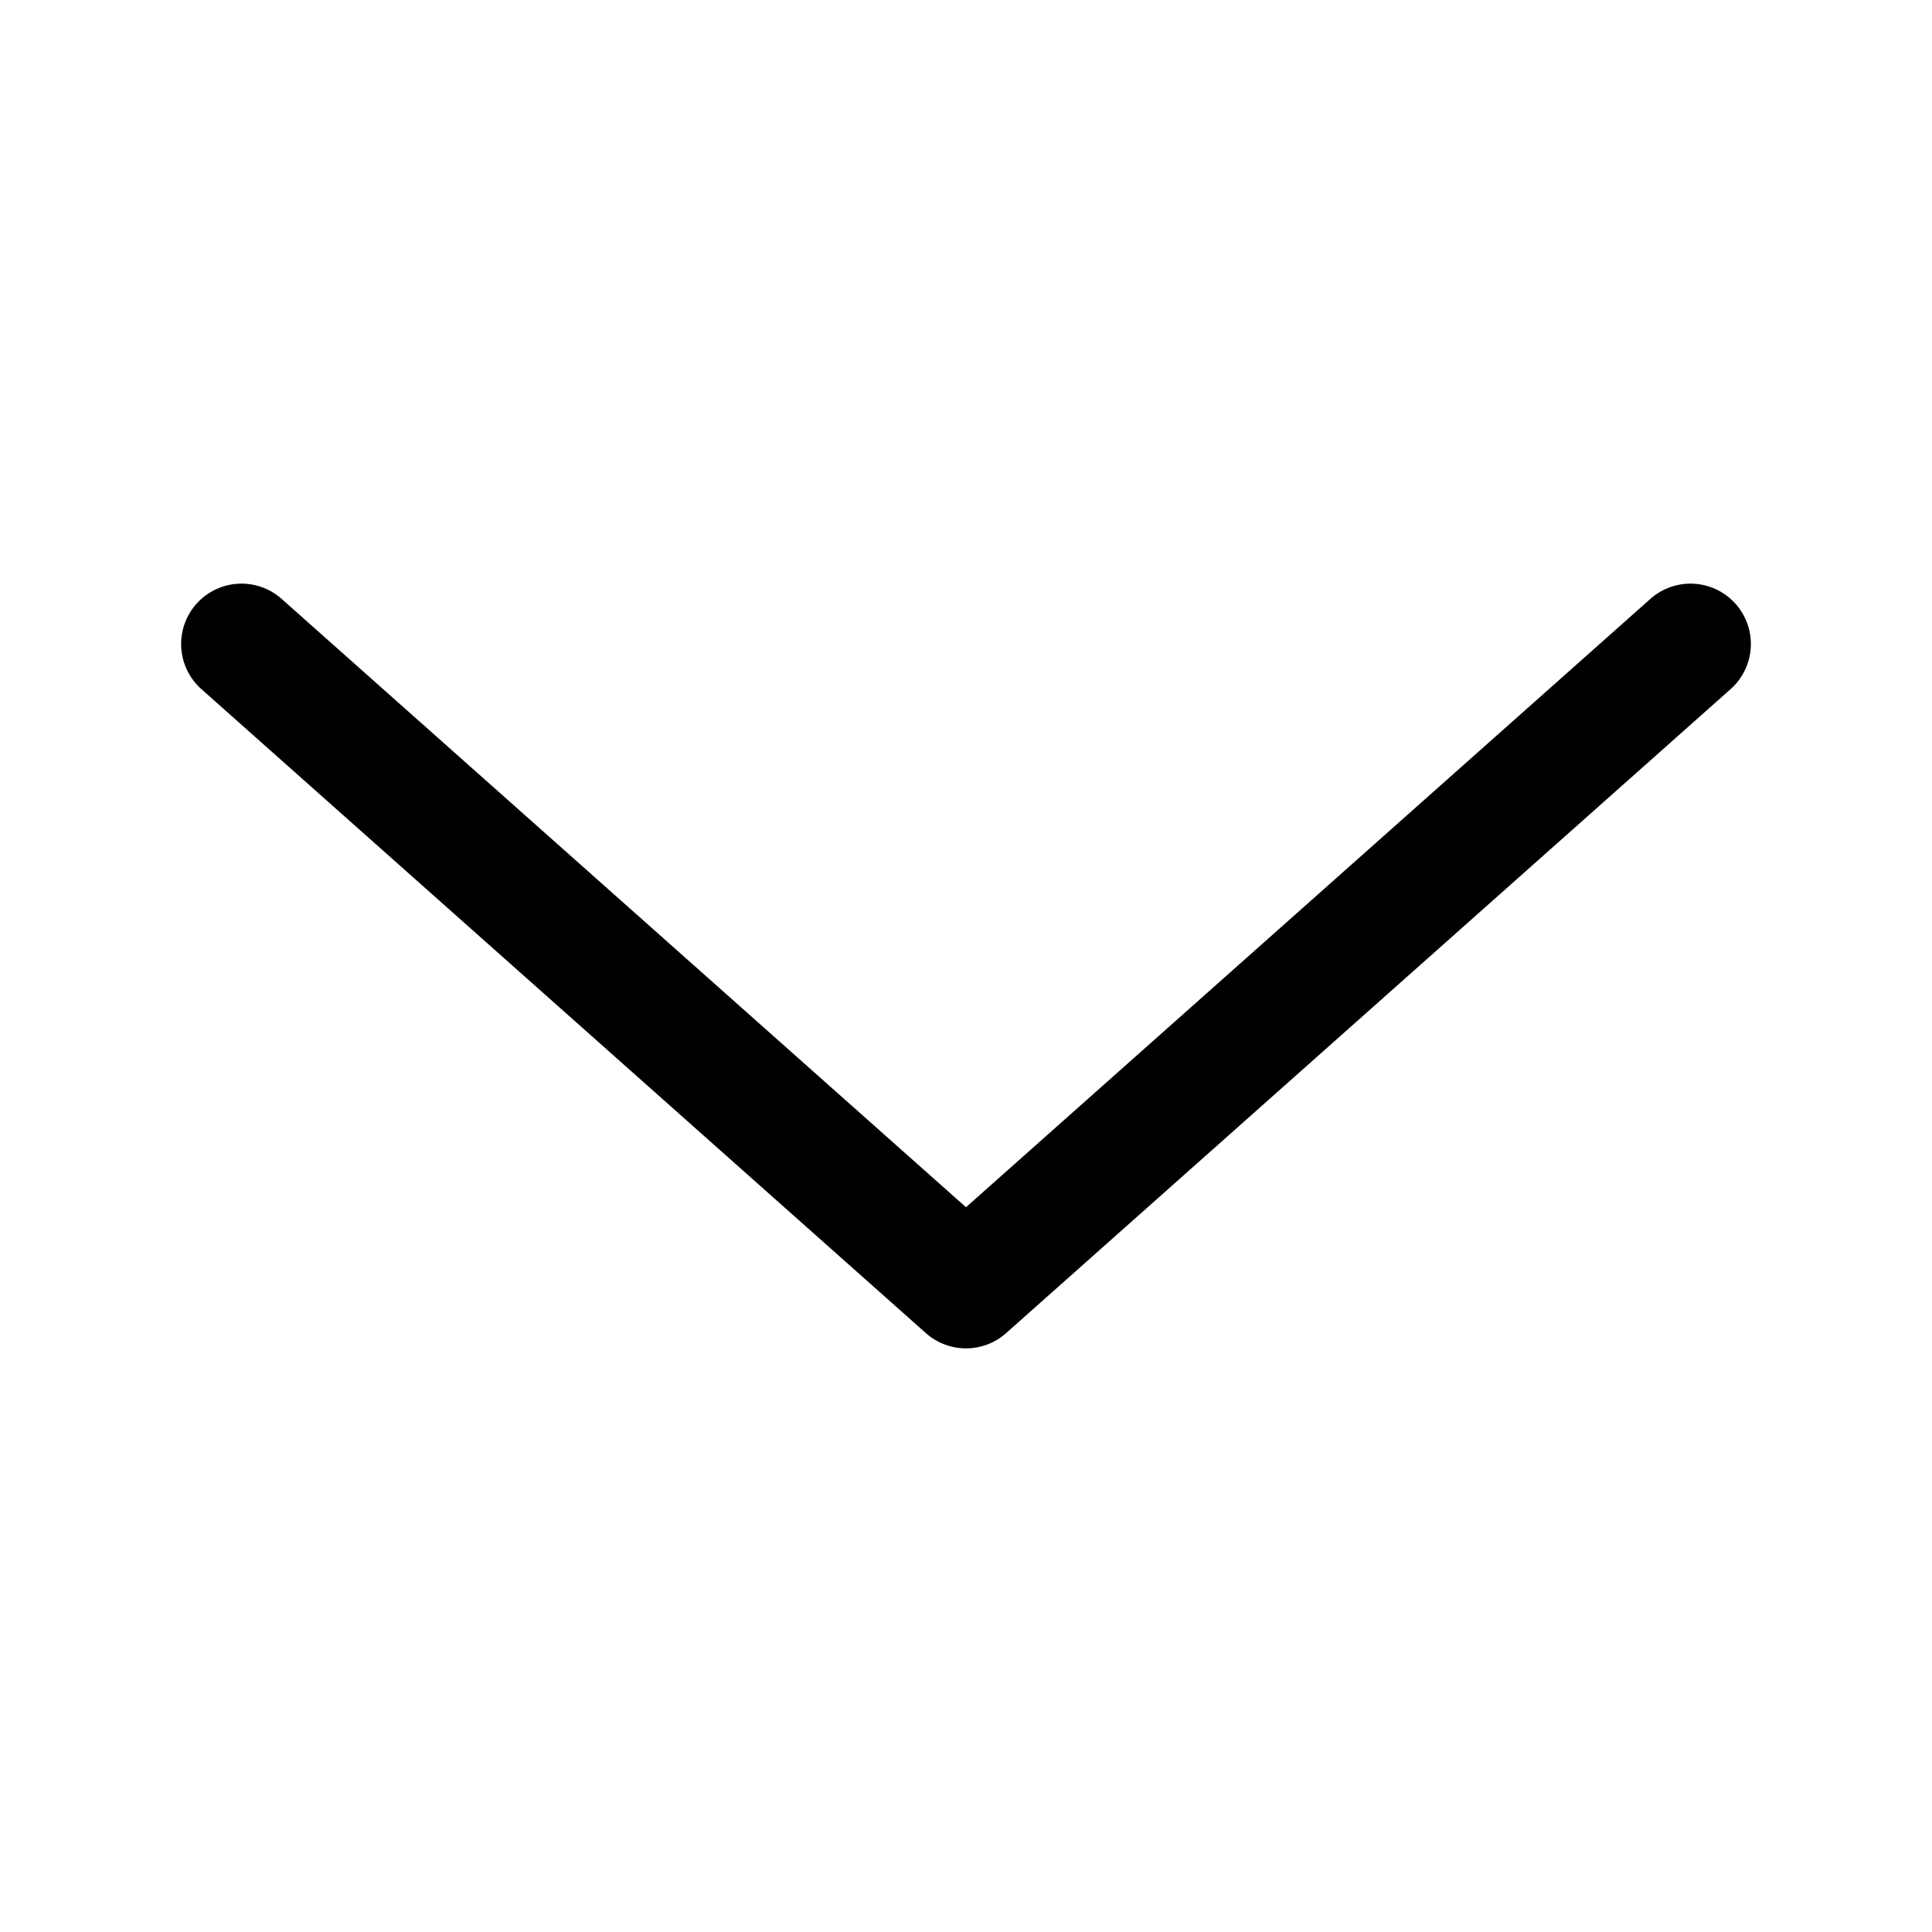
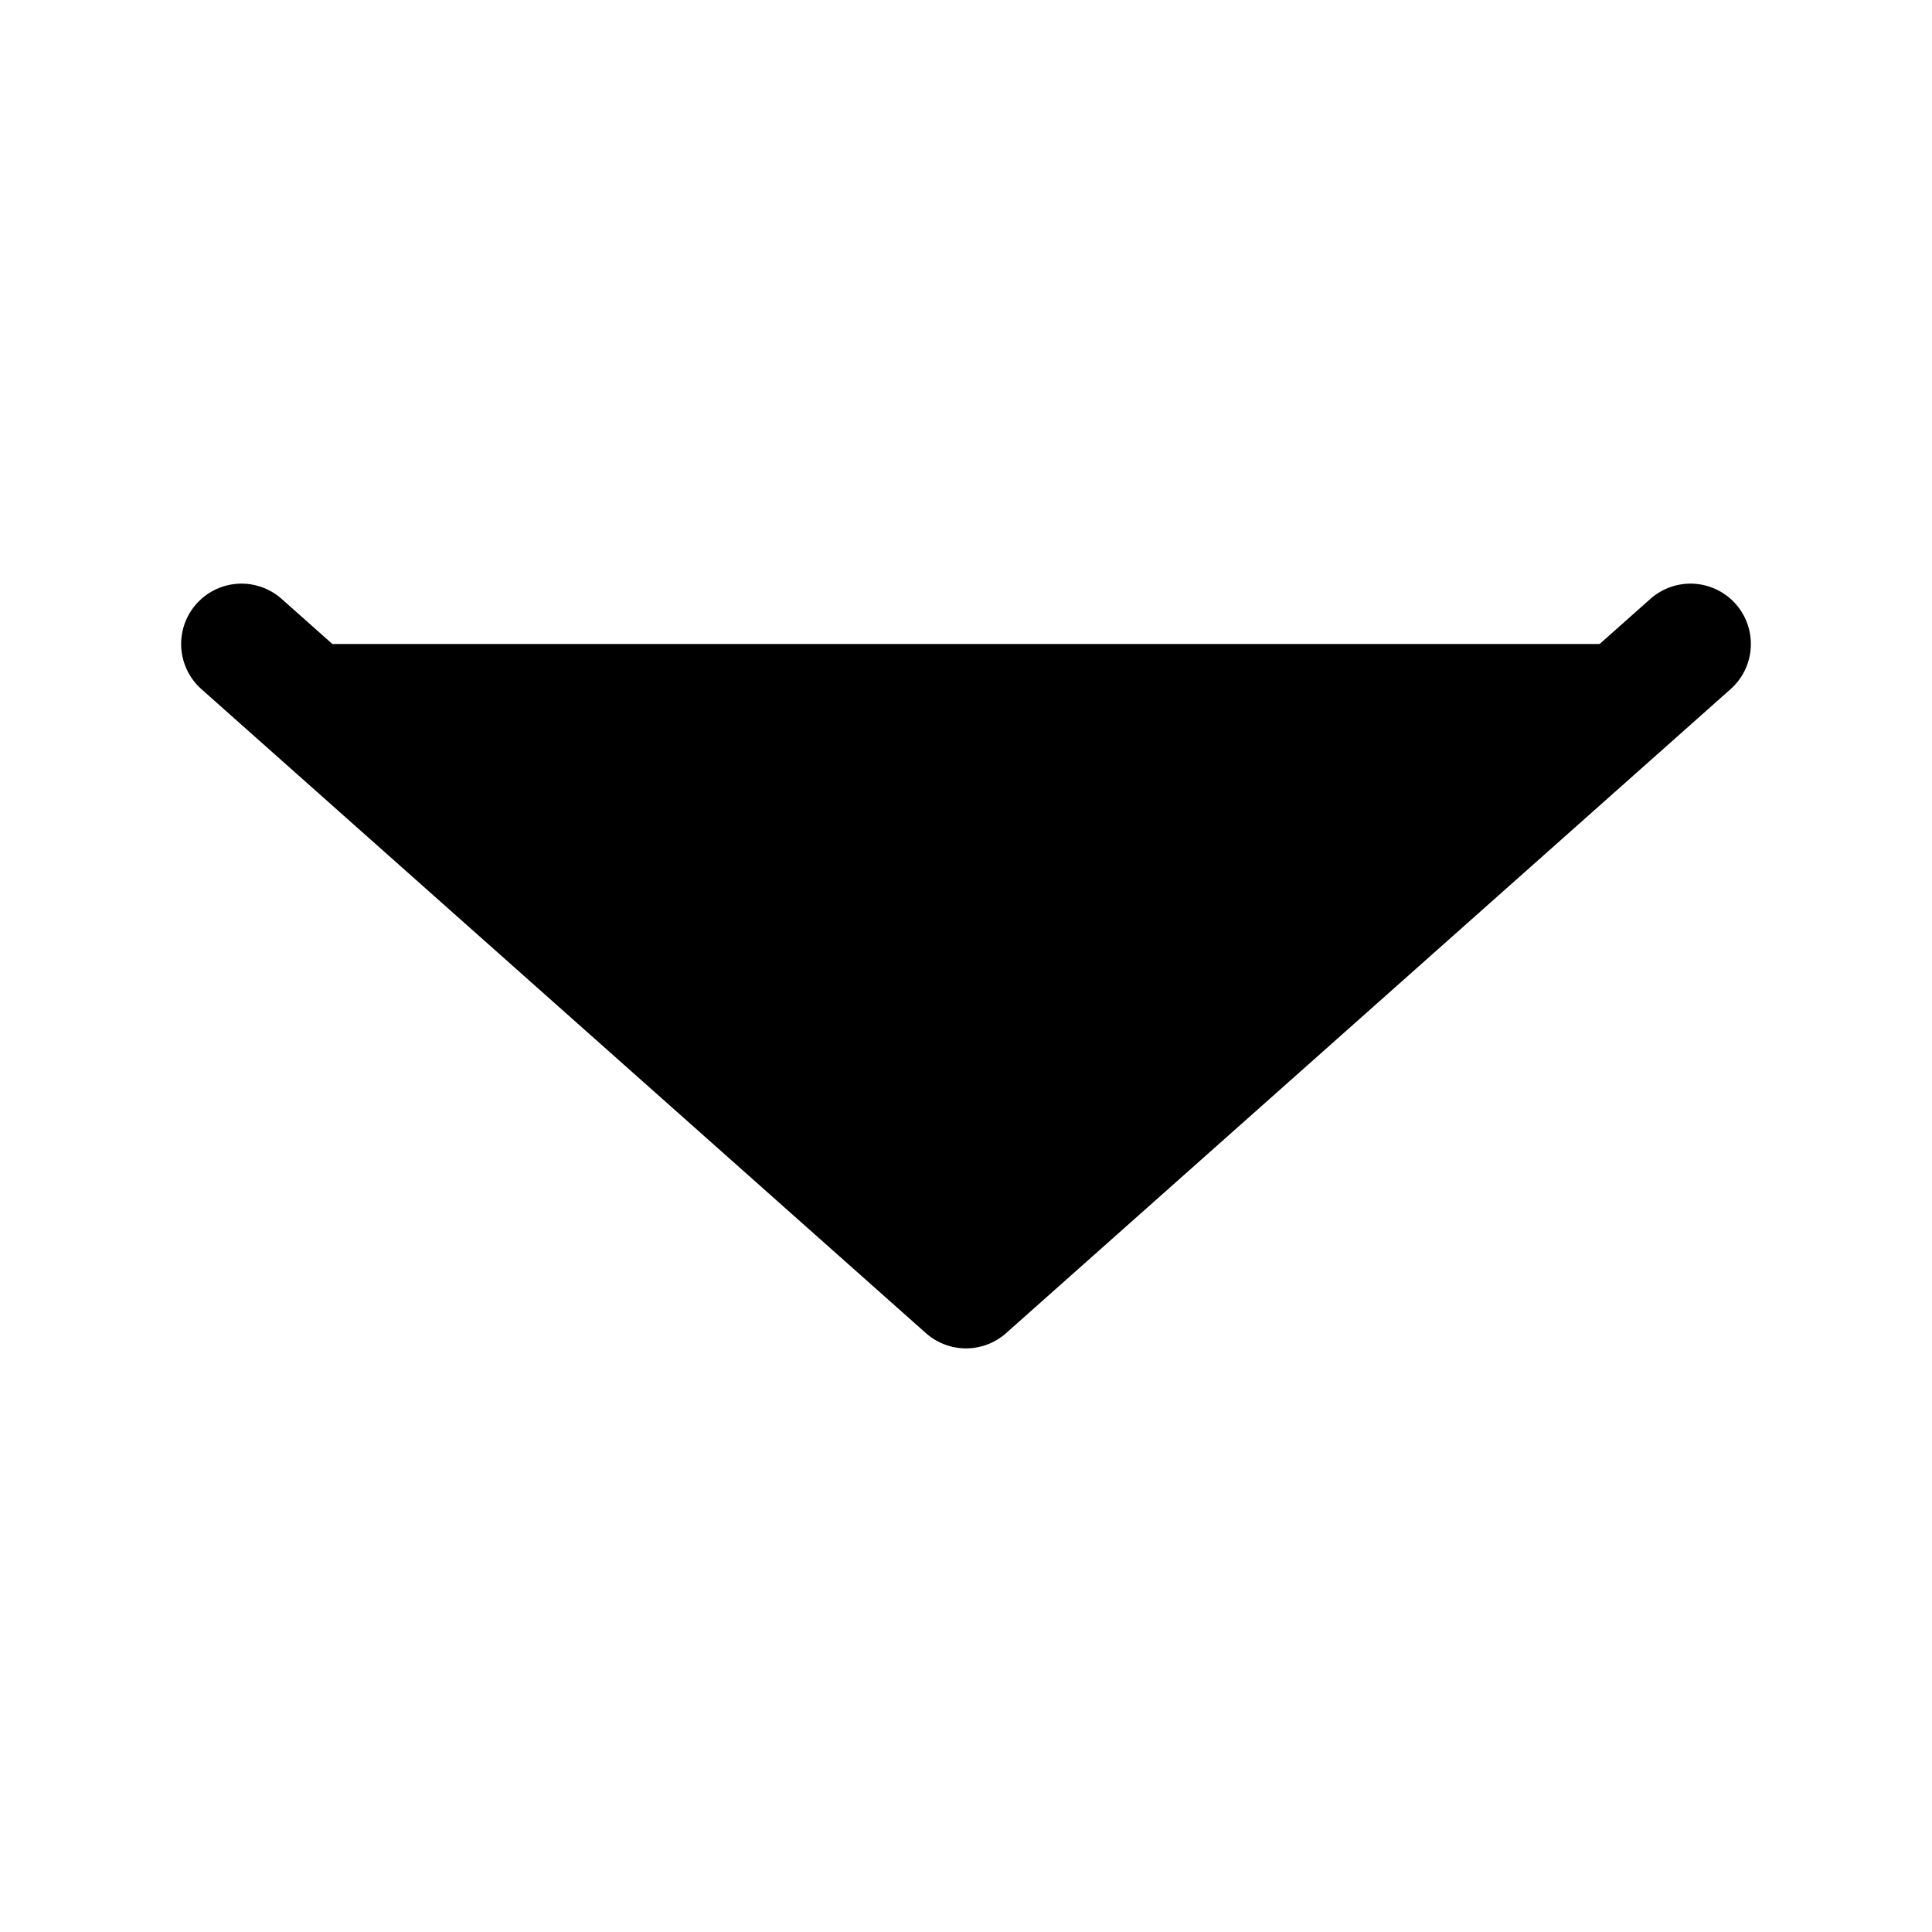
- <svg xmlns="http://www.w3.org/2000/svg" width="24" height="24" viewBox="0 0 24 24" fill="none">
-   <path d="M3 8L12 16L21 8" stroke="black" stroke-width="1.5" stroke-linecap="round" stroke-linejoin="round" />
+ <svg xmlns="http://www.w3.org/2000/svg" width="24" height="24" viewBox="0 0 24 24">
+   <path d="M3 8L12 16L21 8" stroke="currentColor" stroke-width="1.5" stroke-linecap="round" stroke-linejoin="round" />
</svg>
